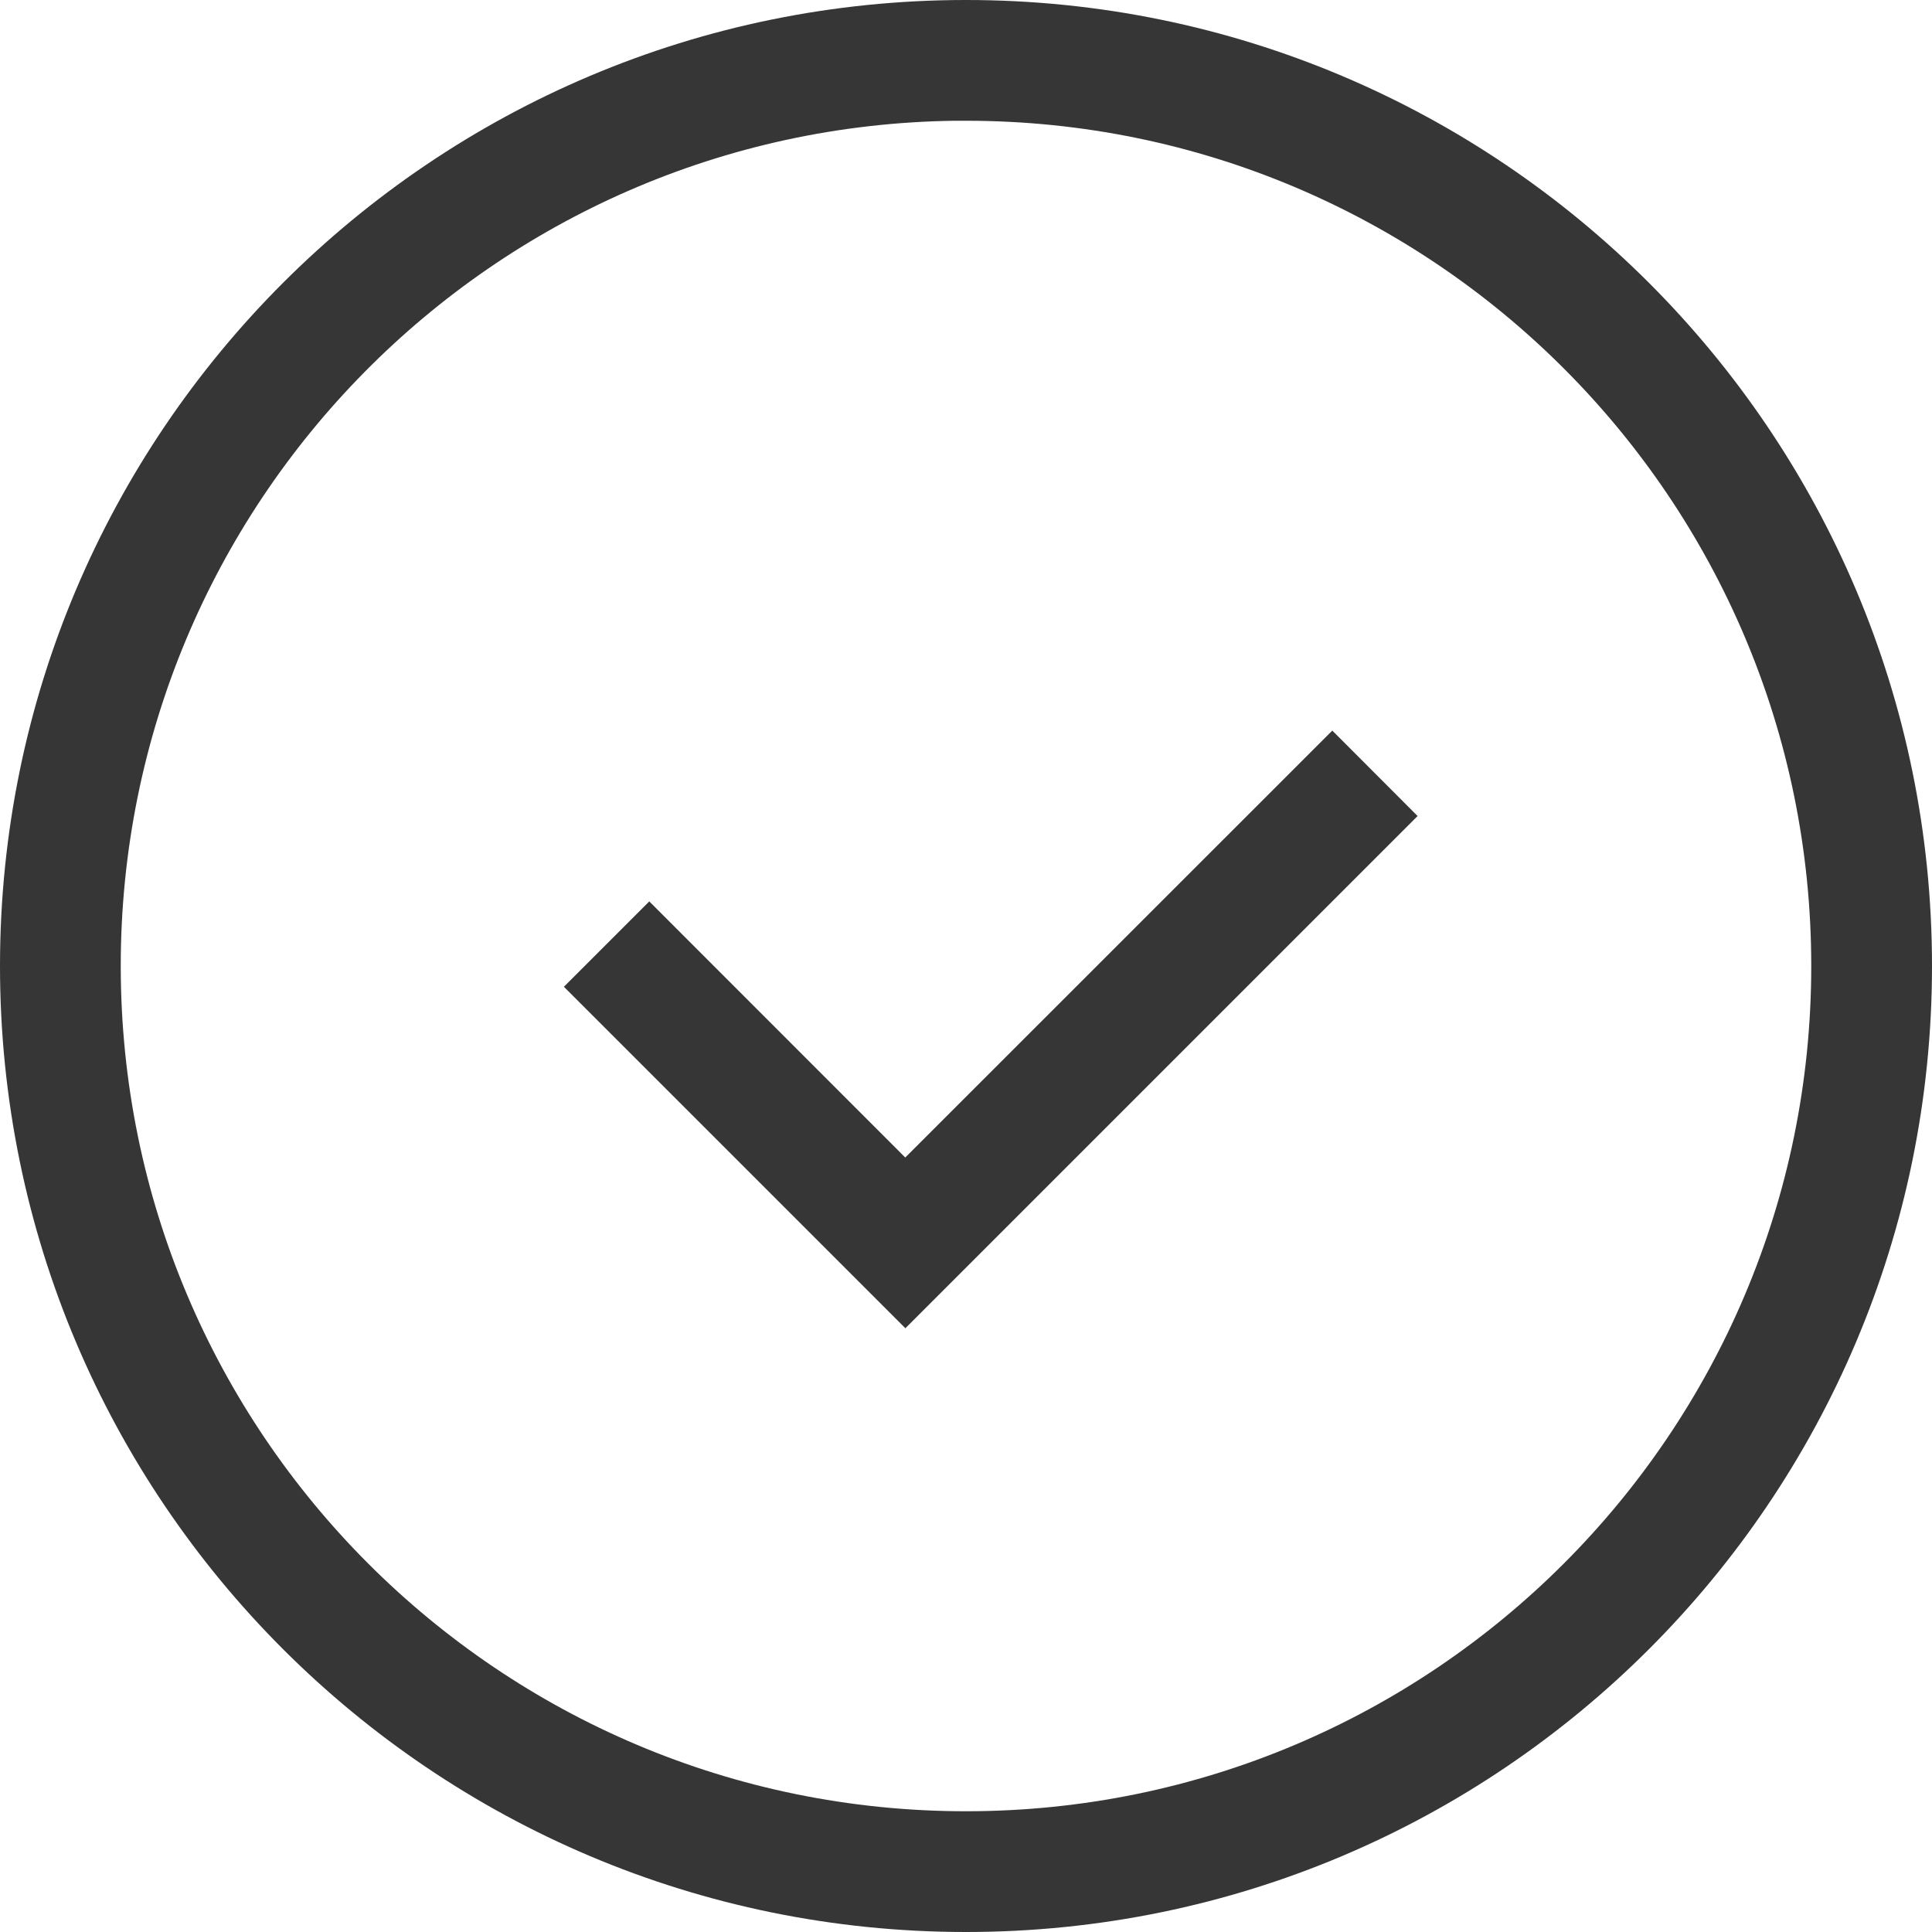
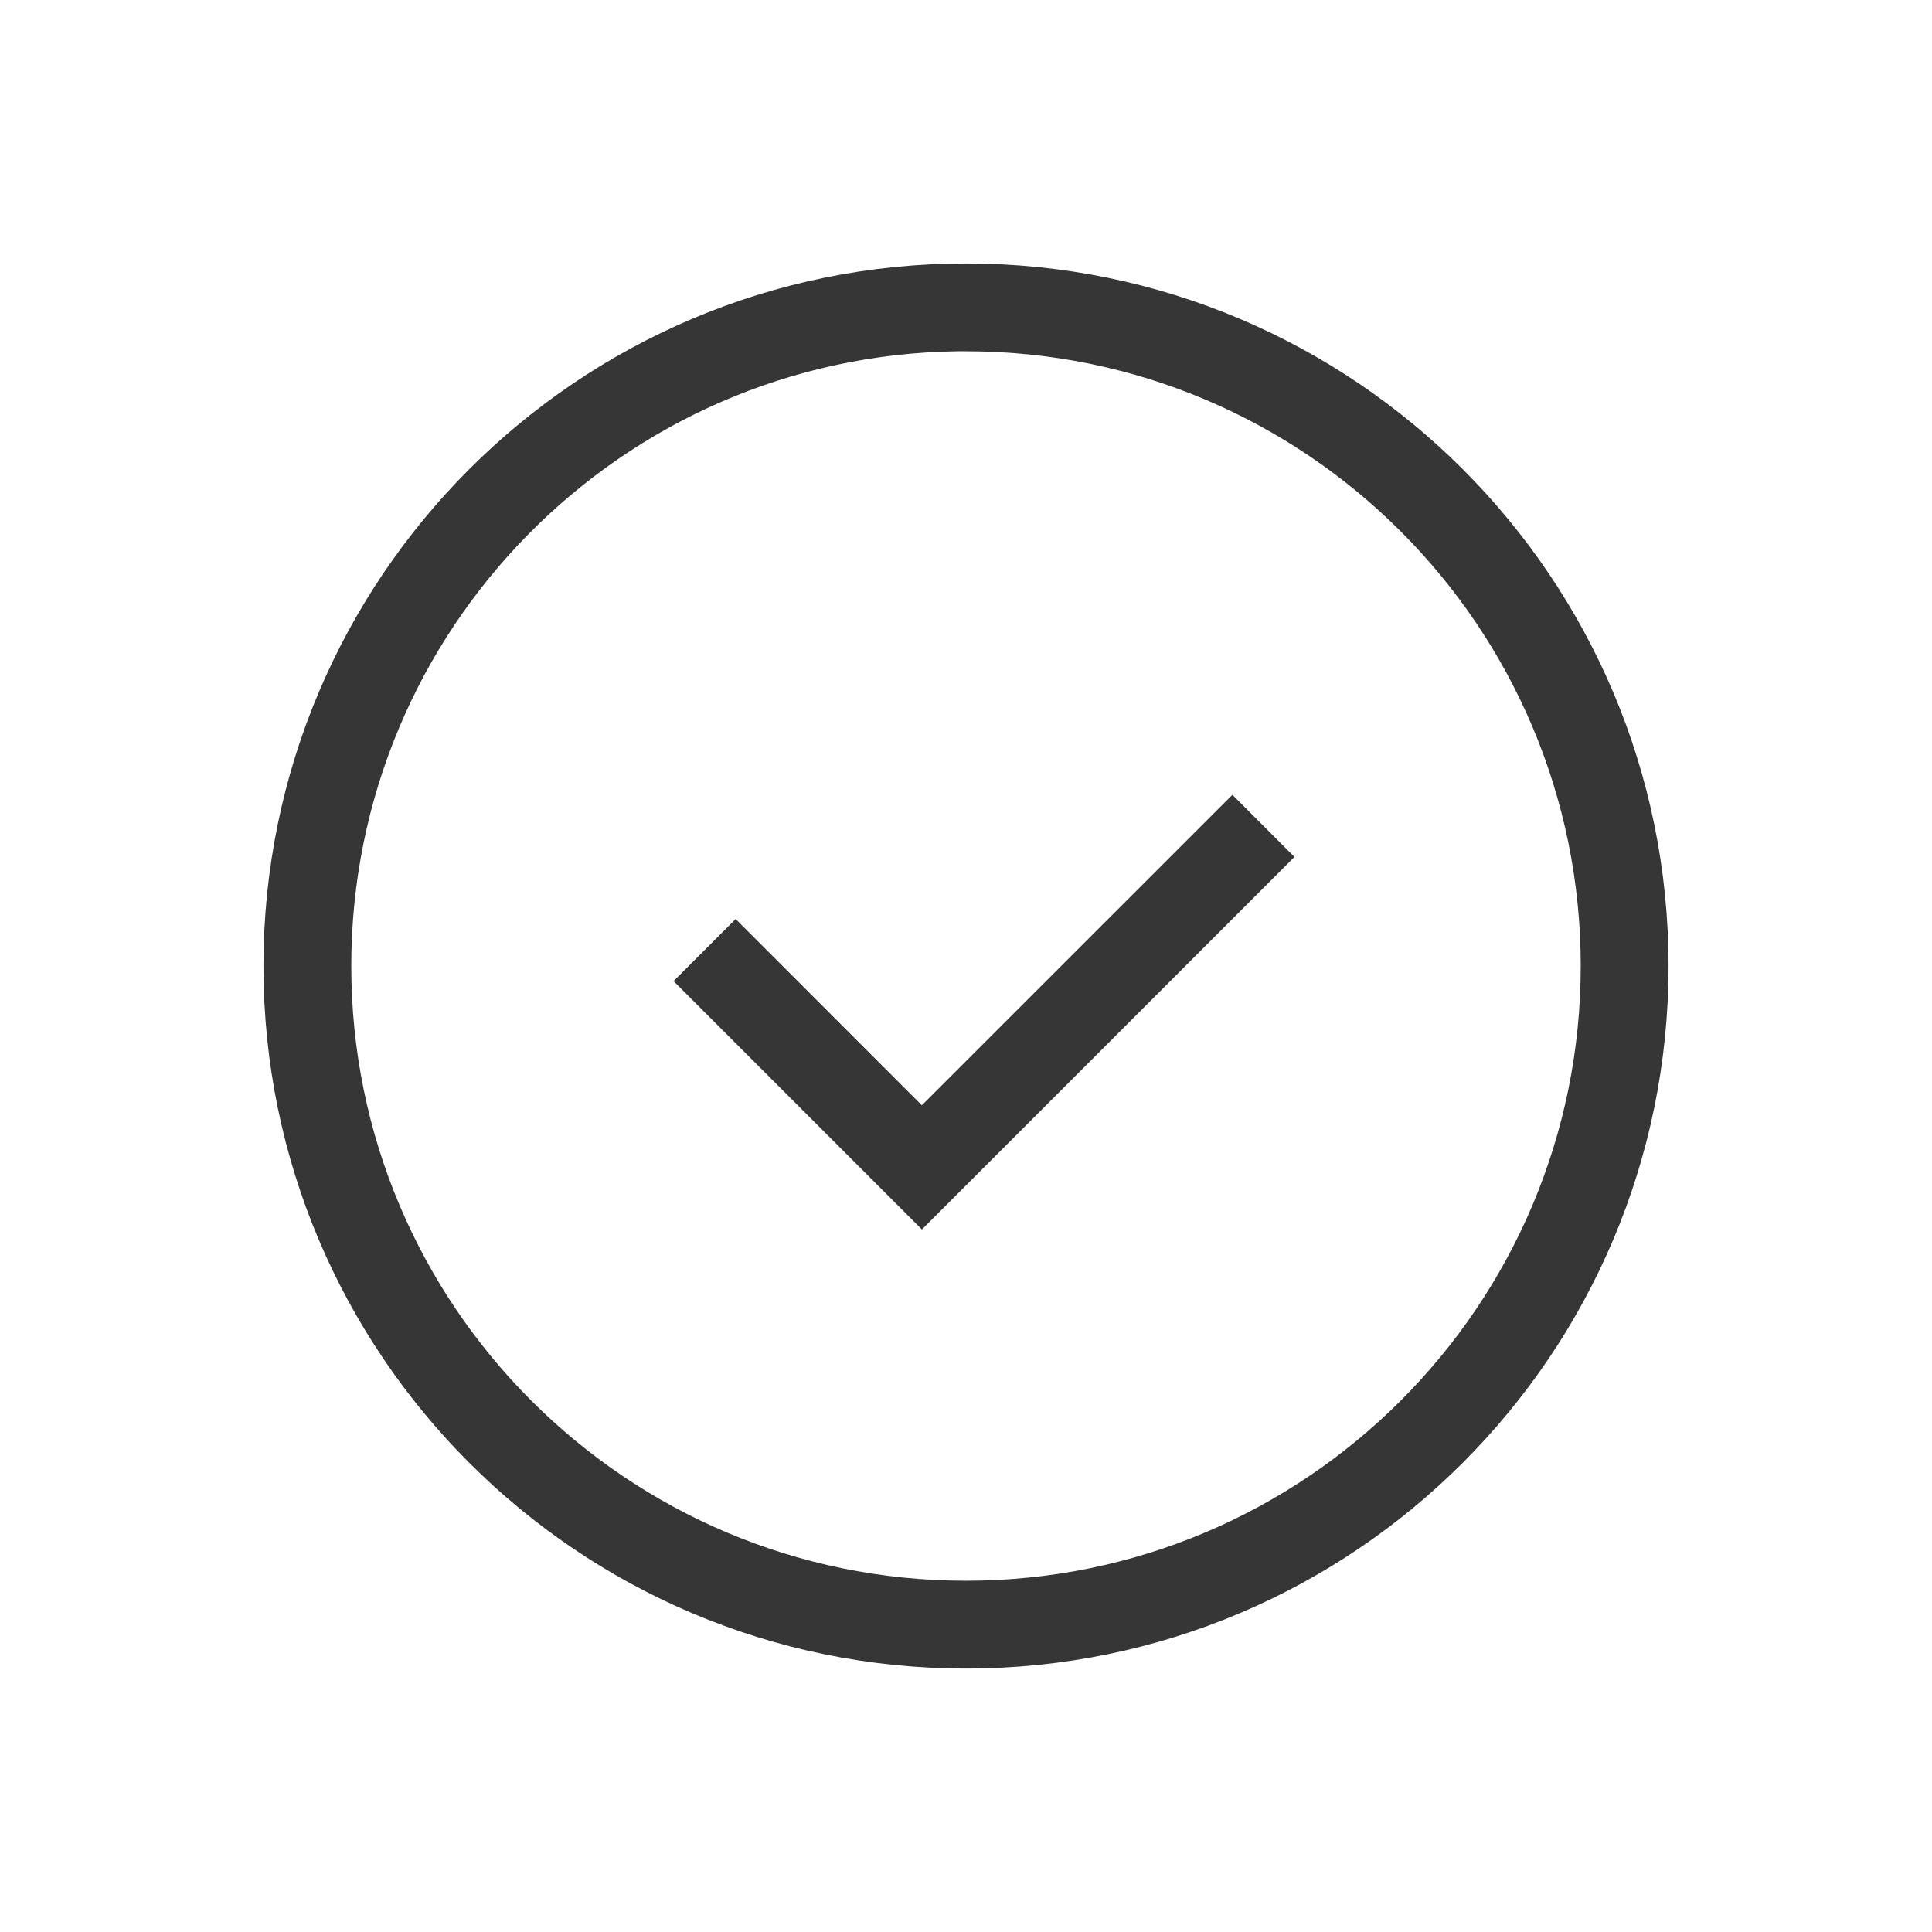
- <svg xmlns="http://www.w3.org/2000/svg" width="16" height="16" version="1.1">
+ <svg xmlns="http://www.w3.org/2000/svg" width="22" height="22" viewBox="-3 -3 22 22" version="1.1">
  <path d="m11.033 6.05 0.707 0.708-4.242 4.242-2.828-2.828 0.707-0.707 2.12 2.121 3.536-3.535z" fill="#363636" fill-rule="evenodd" paint-order="stroke fill markers" />
  <path d="m8 0a8 8 0 0 0-8 8 8 8 0 0 0 8 8 8 8 0 0 0 8-8 8 8 0 0 0-8-8zm-0.094 1a7 7 0 0 1 0.094 0 7 7 0 0 1 7 7 7 7 0 0 1-7 7 7 7 0 0 1-7-7 7 7 0 0 1 6.906-7z" fill="#363636" stroke-linecap="round" stroke-linejoin="round" stroke-width="2" />
</svg>
